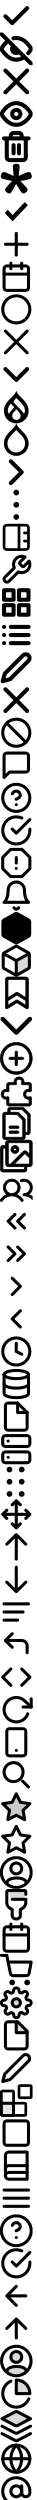
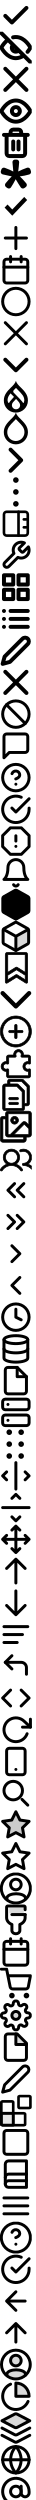
<svg xmlns="http://www.w3.org/2000/svg" xmlns:xlink="http://www.w3.org/1999/xlink">
  <symbol id="checkmark" viewBox="0 0 24 24">
    <path d="M20 6 9 17l-5-5" fill="none" stroke="currentColor" stroke-width="3" stroke-linecap="round" stroke-linejoin="round" />
  </symbol>
  <use xlink:href="#checkmark" width="24" height="24" />
  <view id="checkmark-view" viewBox="0 0 24 24" />
  <symbol id="hide" viewBox="0 0 24 24">
    <path d="M17.94 17.94A10.07 10.07 0 0 1 12 20c-7 0-11-8-11-8a18.45 18.45 0 0 1 5.06-5.94M9.9 4.24A9.12 9.12 0 0 1 12 4c7 0 11 8 11 8a18.5 18.5 0 0 1-2.16 3.19m-6.72-1.07a3 3 0 1 1-4.24-4.24M1 1l22 22" fill="none" stroke="currentColor" stroke-width="3" stroke-linecap="round" stroke-linejoin="round" />
  </symbol>
  <use xlink:href="#hide" y="24" width="24" height="24" />
  <view id="hide-view" viewBox="0 24 24 24" />
  <symbol id="remove" viewBox="0 0 24 24">
    <path d="M20 4 4 20M4 4l16 16" fill="none" stroke="currentColor" stroke-width="3" stroke-linecap="round" stroke-linejoin="round" />
  </symbol>
  <use xlink:href="#remove" y="48" width="24" height="24" />
  <view id="remove-view" viewBox="0 48 24 24" />
  <symbol id="show" viewBox="0 0 24 24">
    <g fill="none" stroke="currentColor" stroke-width="3" stroke-linecap="round" stroke-linejoin="round">
      <path d="M1 12s4-8 11-8 11 8 11 8-4 8-11 8-11-8-11-8z" />
      <circle cx="12" cy="12" r="3" />
    </g>
  </symbol>
  <use xlink:href="#show" y="72" width="24" height="24" />
  <view id="show-view" viewBox="0 72 24 24" />
  <symbol id="trash" viewBox="0 0 24 24">
    <path d="M3 6h18m-2 0v14a2 2 0 0 1-2 2H7a2 2 0 0 1-2-2V6m3 0V4a2 2 0 0 1 2-2h4a2 2 0 0 1 2 2v2m-6 5v6m4-6v6" fill="none" stroke="currentColor" stroke-width="3" stroke-linecap="round" stroke-linejoin="round" />
  </symbol>
  <use xlink:href="#trash" y="96" width="24" height="24" />
  <view id="trash-view" viewBox="0 96 24 24" />
  <symbol id="asterisk" viewBox="0 0 24 24">
    <path fill="currentColor" d="M2.04 11.869a1.973 1.973 0 0 1-1.39-2.53l.388-1.2a1.976 1.976 0 0 1 2.564-1.254c2.867 1.067 5.02 2.008 6.454 2.826-.31-2.963-.521-5.3-.633-7.013C9.35 1.584 10.245.671 11.36.671h1.172c1.129 0 2.036.933 1.96 2.06-.135 1.991-.378 4.307-.734 6.944 1.993-1.004 4.214-1.947 6.668-2.83 1.044-.376 2.182.202 2.524 1.258l.437 1.35c.338 1.045-.23 2.173-1.287 2.477a43.855 43.855 0 0 1-7.143 1.447c1.215 1.057 2.841 2.795 4.88 5.213a1.978 1.978 0 0 1-.38 2.888l-1.005.713c-.89.63-2.124.432-2.736-.472-1.14-1.684-2.421-3.75-3.843-6.2-1.316 2.507-2.515 4.58-3.596 6.212-.6.906-1.828 1.09-2.71.454l-.98-.707a1.986 1.986 0 0 1-.376-2.877c2.115-2.555 3.676-4.296 4.683-5.224-2.375-.459-4.66-.963-6.854-1.508Z" />
  </symbol>
  <use xlink:href="#asterisk" y="120" width="24" height="24" />
  <view id="asterisk-view" viewBox="0 120 24 24" />
  <symbol id="checked" viewBox="0 0 24 24">
    <path fill="currentColor" d="m5.692 10.644 3.58 3.758 9.036-9.489 2.226 2.34L9.272 19.088l-5.806-6.103 2.226-2.34Z" />
  </symbol>
  <use xlink:href="#checked" y="144" width="24" height="24" />
  <view id="checked-view" viewBox="0 144 24 24" />
  <symbol id="add" viewBox="0 0 24 24">
    <path d="M12 4v16m-8-8h16" fill="none" stroke="currentColor" stroke-width="2.25" stroke-linecap="round" stroke-linejoin="round" />
  </symbol>
  <use xlink:href="#add" y="168" width="24" height="24" />
  <view id="add-view" viewBox="0 168 24 24" />
  <symbol id="calendar" viewBox="0 0 24 24">
    <g fill="none" stroke="currentColor" stroke-width="2.25" stroke-linecap="round" stroke-linejoin="round">
      <rect x="3" y="4" width="18" height="18" rx="2" ry="2" />
      <path d="M16 2v4M8 2v4m-5 4h18" />
    </g>
  </symbol>
  <use xlink:href="#calendar" y="192" width="24" height="24" />
  <view id="calendar-view" viewBox="0 192 24 24" />
  <symbol id="circle" viewBox="0 0 24 24">
    <circle cx="12" cy="12" r="10" fill="none" stroke="currentColor" stroke-width="2.25" stroke-linecap="round" stroke-linejoin="round" />
  </symbol>
  <use xlink:href="#circle" y="216" width="24" height="24" />
  <view id="circle-view" viewBox="0 216 24 24" />
  <symbol id="close" viewBox="0 0 24 24">
    <path d="M20 4 4 20M4 4l16 16" fill="none" stroke="currentColor" stroke-width="2.25" stroke-linecap="round" stroke-linejoin="round" />
  </symbol>
  <use xlink:href="#close" y="240" width="24" height="24" />
  <view id="close-view" viewBox="0 240 24 24" />
  <symbol id="drop" viewBox="0 0 24 24">
    <path d="m4 8 8 8 8-8" fill="none" stroke="currentColor" stroke-width="3" stroke-linecap="round" stroke-linejoin="round" />
  </symbol>
  <use xlink:href="#drop" y="264" width="24" height="24" />
  <view id="drop-view" viewBox="0 264 24 24" />
  <symbol id="drupal" viewBox="0 0 24 24">
    <path d="M15.792 5.064C14.088 3.408 12.504 1.824 12.024 0c-.48 1.824-2.064 3.408-3.768 5.064-2.496 2.496-5.352 5.352-5.352 9.648-.144 5.016 3.888 9.192 8.904 9.288 5.016.096 9.216-3.888 9.288-8.904v-.384c.048-4.296-2.808-7.152-5.304-9.648ZM7.56 15.528a5.498 5.498 0 0 0-.696 1.128c-.048.048-.096.12-.168.12h-.048c-.216 0-.432-.384-.432-.384-.048-.096-.12-.216-.168-.312L6 15.984c-.552-1.2-.096-2.904-.096-2.904.216-.816.6-1.632 1.08-2.328.312-.432.648-.864.984-1.296l.432.432 2.04 2.064c.096.096.096.216 0 .312L8.328 14.64l-.768.888Zm4.56 5.952c-1.728 0-3.168-1.416-3.12-3.168 0-.768.312-1.512.768-2.064.648-.768 1.464-1.56 2.376-2.592 1.032 1.128 1.728 1.848 2.376 2.736.048.048.096.12.12.216.336.528.552 1.128.552 1.776.072 1.728-1.344 3.096-3.072 3.096Zm5.904-5.016a.497.497 0 0 1-.312.264h-.048a.913.913 0 0 1-.312-.216c-.552-.816-1.176-1.608-1.848-2.28l-.816-.864-2.76-2.856a35.757 35.757 0 0 1-1.632-1.68c0-.048-.048-.048-.048-.048a1.218 1.218 0 0 1-.216-.432v-.096c-.096-.48.096-.96.432-1.296.528-.528 1.08-1.08 1.608-1.632.552.6 1.176 1.2 1.776 1.824 1.2 1.128 2.28 2.376 3.288 3.72.816 1.176 1.248 2.496 1.248 3.936-.096.504-.168 1.104-.36 1.656Z" />
  </symbol>
  <use xlink:href="#drupal" y="288" width="24" height="24" />
  <view id="drupal-view" viewBox="0 288 24 24" />
  <symbol id="gin" viewBox="0 0 24 24">
    <path d="M12 4.92c.6.696 1.272 1.344 1.92 1.992 2.4 2.4 4.56 4.56 4.56 7.776v.408c-.096 3.528-3 6.384-6.528 6.384h-.12c-1.728-.048-3.384-.744-4.56-1.992-1.176-1.296-1.824-2.952-1.776-4.728v-.048c0-3.216 2.256-5.4 4.56-7.776A49.835 49.835 0 0 0 12 4.92ZM12 0c-.48 1.824-2.088 3.432-3.792 5.04-2.472 2.52-5.328 5.4-5.328 9.648-.12 5.04 3.912 9.216 8.904 9.312H12c4.92 0 9-3.96 9.12-8.904v-.384c0-4.296-2.88-7.128-5.352-9.648C14.088 3.432 12.48 1.824 12 0Z" />
  </symbol>
  <use xlink:href="#gin" y="312" width="24" height="24" />
  <view id="gin-view" viewBox="0 312 24 24" />
  <symbol id="handle" viewBox="0 0 24 24">
    <path d="m8 20 8-8-8-8" fill="none" stroke="currentColor" stroke-width="3" stroke-linecap="round" stroke-linejoin="round" />
  </symbol>
  <use xlink:href="#handle" y="336" width="24" height="24" />
  <view id="handle-view" viewBox="0 336 24 24" />
  <symbol id="more" viewBox="0 0 24 24">
    <path d="M12 13a1 1 0 1 0 0-2 1 1 0 0 0 0 2Zm0-9a1 1 0 1 0 0-2 1 1 0 0 0 0 2Zm0 18a1 1 0 1 0 0-2 1 1 0 0 0 0 2Z" fill="none" stroke="currentColor" stroke-width="2.25" stroke-linecap="round" stroke-linejoin="round" />
  </symbol>
  <use xlink:href="#more" y="360" width="24" height="24" />
  <view id="more-view" viewBox="0 360 24 24" />
  <symbol id="sidebar" viewBox="0 0 24 24">
    <g fill="none" stroke="currentColor" stroke-width="2" stroke-linecap="round" stroke-linejoin="round">
      <rect x="3" y="3" width="18" height="18" rx="2" ry="2" />
      <path d="M14 3v18m4-12.25h2m-2 6h2" />
    </g>
  </symbol>
  <use xlink:href="#sidebar" y="384" width="24" height="24" />
  <view id="sidebar-view" viewBox="0 384 24 24" />
  <symbol id="tool" viewBox="0 0 24 24">
    <path d="M14.7 6.3a1 1 0 0 0 0 1.4l1.6 1.6a1 1 0 0 0 1.4 0l3.77-3.77a6 6 0 0 1-7.94 7.94l-6.91 6.91a2.12 2.12 0 0 1-3-3l6.91-6.91a6 6 0 0 1 7.94-7.94l-3.76 3.76z" fill="none" stroke="currentColor" stroke-width="2.25" stroke-linecap="round" stroke-linejoin="round" />
  </symbol>
  <use xlink:href="#tool" y="408" width="24" height="24" />
  <view id="tool-view" viewBox="0 408 24 24" />
  <symbol id="grid" viewBox="0 0 24 24">
    <path d="M3 3h7v7H3zm11 0h7v7h-7zm0 11h7v7h-7zM3 14h7v7H3z" fill="none" stroke="currentColor" stroke-width="3" stroke-linecap="round" stroke-linejoin="round" />
  </symbol>
  <use xlink:href="#grid" y="432" width="24" height="24" />
  <view id="grid-view" viewBox="0 432 24 24" />
  <symbol id="list" viewBox="0 0 24 24">
    <path d="M8 6h13M8 12h13M8 18h13M3 6h.01M3 12h.01M3 18h.01" fill="none" stroke="currentColor" stroke-width="3" stroke-linecap="round" stroke-linejoin="round" />
  </symbol>
  <use xlink:href="#list" y="456" width="24" height="24" />
  <view id="list-view" viewBox="0 456 24 24" />
  <symbol id="media-edit" viewBox="0 0 24 24">
    <path d="M17 3a2.828 2.828 0 1 1 4 4L7.5 20.5 2 22l1.5-5.5L17 3z" fill="none" stroke="currentColor" stroke-width="3" stroke-linecap="round" stroke-linejoin="round" />
  </symbol>
  <use xlink:href="#media-edit" y="480" width="24" height="24" />
  <view id="media-edit-view" viewBox="0 480 24 24" />
  <symbol id="media-remove" viewBox="0 0 24 24">
    <path d="M20 4 4 20M4 4l16 16" fill="none" stroke="currentColor" stroke-width="3" stroke-linecap="round" stroke-linejoin="round" />
  </symbol>
  <use xlink:href="#media-remove" y="504" width="24" height="24" />
  <view id="media-remove-view" viewBox="0 504 24 24" />
  <symbol id="error" viewBox="0 0 24 24">
    <g fill="none" stroke="currentColor" stroke-width="2.25" stroke-linecap="round" stroke-linejoin="round">
      <circle cx="12" cy="12" r="10" />
      <path d="m4.93 4.93 14.14 14.14" />
    </g>
  </symbol>
  <use xlink:href="#error" y="528" width="24" height="24" />
  <view id="error-view" viewBox="0 528 24 24" />
  <symbol id="info" viewBox="0 0 24 24">
    <path d="M21 15a2 2 0 0 1-2 2H7l-4 4V5a2 2 0 0 1 2-2h14a2 2 0 0 1 2 2z" fill="none" stroke="currentColor" stroke-width="2.25" stroke-linecap="round" stroke-linejoin="round" />
  </symbol>
  <use xlink:href="#info" y="552" width="24" height="24" />
  <view id="info-view" viewBox="0 552 24 24" />
  <symbol id="question" viewBox="0 0 24 24">
    <g fill="none" stroke="currentColor" stroke-width="2.25" stroke-linecap="round" stroke-linejoin="round">
      <circle cx="12" cy="12" r="10" />
      <path d="M9.09 9a3 3 0 0 1 5.83 1c0 2-3 3-3 3m.08 4h.01" />
    </g>
  </symbol>
  <use xlink:href="#question" y="576" width="24" height="24" />
  <view id="question-view" viewBox="0 576 24 24" />
  <symbol id="status" viewBox="0 0 24 24">
    <g fill="none" stroke="currentColor" stroke-width="2.25" stroke-linecap="round" stroke-linejoin="round">
      <path d="M22 11.08V12a10 10 0 1 1-5.93-9.14" />
      <path d="M22 4 12 14.01l-3-3" />
    </g>
  </symbol>
  <use xlink:href="#status" y="600" width="24" height="24" />
  <view id="status-view" viewBox="0 600 24 24" />
  <symbol id="warning" viewBox="0 0 24 24">
    <path d="M7.86 2h8.28L22 7.86v8.28L16.14 22H7.86L2 16.14V7.86L7.86 2zM12 8v4m0 4h.01" fill="none" stroke="currentColor" stroke-width="2.25" stroke-linecap="round" stroke-linejoin="round" />
  </symbol>
  <use xlink:href="#warning" y="624" width="24" height="24" />
  <view id="warning-view" viewBox="0 624 24 24" />
  <symbol id="announcement" viewBox="0 0 24 24">
    <path d="M18 8A6 6 0 0 0 6 8c0 7-3 9-3 9h18s-3-2-3-9m-4.27 13a2 2 0 0 1-3.46 0" fill="none" stroke="currentColor" stroke-width="2.25" stroke-linecap="round" stroke-linejoin="round" />
  </symbol>
  <use xlink:href="#announcement" y="648" width="24" height="24" />
  <view id="announcement-view" viewBox="0 648 24 24" />
  <symbol id="block" viewBox="0 0 24 24">
    <g stroke="currentColor" stroke-width="2.25" stroke-linecap="round" stroke-linejoin="round">
      <path d="M12.667 1.3h0l.005.003 8.55 4.798.003.001c.2.114.364.277.477.469.114.193.173.41.173.63V16.8c0 .22-.06.436-.173.63a1.298 1.298 0 0 1-.477.468h-.002l-8.551 4.8-.005.002a1.353 1.353 0 0 1-1.334 0l-.005-.003-8.55-4.798-.003-.001a1.298 1.298 0 0 1-.477-.469 1.243 1.243 0 0 1-.173-.629V7.2c0-.22.06-.437.173-.63a1.298 1.298 0 0 1 .48-.469l8.55-4.798h0l.005-.003a1.354 1.354 0 0 1 1.334 0Z" />
      <path d="m3 7 9 5 9-5m-9 16V12" />
    </g>
  </symbol>
  <use xlink:href="#block" y="672" width="24" height="24" />
  <view id="block-view" viewBox="0 672 24 24" />
  <symbol id="blocks" viewBox="0 0 24 24">
    <g fill="none" stroke="currentColor" stroke-width="2.25" stroke-linecap="round" stroke-linejoin="round">
      <path d="M12.643 1.544h0l.004.002 8.373 4.699h.002c.193.11.35.266.459.45.109.186.165.394.166.605v9.4c0 .21-.057.42-.166.604a1.248 1.248 0 0 1-.46.452l-8.374 4.698-.004.002a1.301 1.301 0 0 1-1.284 0l-.004-.002-8.373-4.698-.002-.002a1.248 1.248 0 0 1-.46-.45 1.193 1.193 0 0 1-.165-.604V7.3c0-.211.057-.42.166-.604.109-.185.266-.34.459-.45l.002-.001 8.373-4.699h0l.004-.002a1.303 1.303 0 0 1 1.284 0Z" />
      <path d="M3.188 7.104 12.001 12l8.812-4.896M12 22.77V12" />
    </g>
    <path d="m12 12 9.5-5v10.5L12 23V12Z" fill="currentColor" fill-opacity=".15" />
  </symbol>
  <use xlink:href="#blocks" y="696" width="24" height="24" />
  <view id="blocks-view" viewBox="0 696 24 24" />
  <symbol id="bookmarks" viewBox="0 0 24 24">
    <path d="M19.04 0H5.88A1.88 1.88 0 0 0 4 1.88v20.68a.94.94 0 0 0 1.438.797l7.022-4.389 7.023 4.389a.939.939 0 0 0 1.437-.797V1.88A1.88 1.88 0 0 0 19.04 0Zm0 1.88v13.345l-6.083-3.801a.94.94 0 0 0-.996 0l-6.081 3.8V1.88h13.16Zm-6.083 15.184a.94.94 0 0 0-.996 0l-6.081 3.8v-3.423l6.58-4.113 6.58 4.113v3.424l-6.083-3.801Z" fill="currentColor" stroke="currentColor" stroke-width=".5" stroke-linecap="round" stroke-linejoin="round" />
  </symbol>
  <use xlink:href="#bookmarks" y="720" width="24" height="24" />
  <view id="bookmarks-view" viewBox="0 720 24 24" />
  <symbol id="chevron-down" viewBox="0 0 24 24">
    <path d="m2 7 10 10L22 7" fill="none" stroke="currentColor" stroke-width="3.25" stroke-linecap="round" stroke-linejoin="round" />
  </symbol>
  <use xlink:href="#chevron-down" y="744" width="24" height="24" />
  <view id="chevron-down-view" viewBox="0 744 24 24" />
  <symbol id="create" viewBox="0 0 24 24">
    <path d="M12 .25A11.75 11.75 0 1 0 23.75 12 11.762 11.762 0 0 0 12 .25Zm0 21.692A9.943 9.943 0 1 1 21.942 12 9.954 9.954 0 0 1 12 21.942ZM17.423 12a.903.903 0 0 1-.904.904h-3.615v3.615a.904.904 0 1 1-1.808 0v-3.615H7.481a.904.904 0 1 1 0-1.808h3.615V7.481a.904.904 0 1 1 1.808 0v3.615h3.615a.903.903 0 0 1 .904.904Z" fill="currentColor" stroke="currentColor" stroke-width=".5" stroke-linecap="round" stroke-linejoin="round" />
  </symbol>
  <use xlink:href="#create" y="768" width="24" height="24" />
  <view id="create-view" viewBox="0 768 24 24" />
  <symbol id="extend-new" viewBox="0 0 24 24">
    <path d="M22.715 16.35a.825.825 0 0 0-.793-.048 2.063 2.063 0 1 1 0-3.729.825.825 0 0 0 1.178-.746V7.425a1.65 1.65 0 0 0-1.65-1.65h-3.736a3.725 3.725 0 0 0-1.148-3.119 3.713 3.713 0 0 0-6.23 3.119H6.6a1.65 1.65 0 0 0-1.65 1.65v3.322a3.726 3.726 0 0 0-3.91 2.437 3.72 3.72 0 0 0 3.91 4.947v3.319A1.65 1.65 0 0 0 6.6 23.1h14.85a1.65 1.65 0 0 0 1.65-1.65v-4.402a.824.824 0 0 0-.385-.699Zm-1.265 5.1H6.6v-4.402a.825.825 0 0 0-1.18-.746 2.061 2.061 0 1 1 0-3.729.825.825 0 0 0 1.18-.746V7.425h4.815a.825.825 0 0 0 .746-1.18 2.063 2.063 0 1 1 3.729 0 .825.825 0 0 0 .745 1.18h4.815v3.324a3.713 3.713 0 1 0 0 7.379v3.322Z" fill="currentColor" stroke="currentColor" stroke-width=".55" stroke-linecap="round" stroke-linejoin="round" />
  </symbol>
  <use xlink:href="#extend-new" y="792" width="24" height="24" />
  <view id="extend-new-view" viewBox="0 792 24 24" />
  <symbol id="files" viewBox="0 0 24 24">
    <path d="M22.005 4.841 17.397.233a.92.92 0 0 0-.651-.27H7.53a1.843 1.843 0 0 0-1.844 1.844V3.65H3.843A1.843 1.843 0 0 0 2 5.493v16.589a1.844 1.844 0 0 0 1.843 1.843h12.902a1.843 1.843 0 0 0 1.844-1.843v-1.843h1.843a1.843 1.843 0 0 0 1.843-1.844V5.493a.922.922 0 0 0-.27-.652Zm-5.26 17.24H3.844V5.494h8.835l4.067 4.068v12.521Zm3.687-3.686h-1.843V9.18a.92.92 0 0 0-.27-.652L13.711 3.92a.922.922 0 0 0-.652-.27H7.53V1.807h8.835l4.068 4.067v12.521ZM13.98 14.71a.921.921 0 0 1-.922.922H7.53a.921.921 0 1 1 0-1.844h5.53a.921.921 0 0 1 .922.922Zm0 3.686a.921.921 0 0 1-.922.922H7.53a.921.921 0 1 1 0-1.843h5.53a.921.921 0 0 1 .922.921Z" fill="currentColor" stroke="currentColor" stroke-width=".5" stroke-linecap="round" stroke-linejoin="round" />
  </symbol>
  <use xlink:href="#files" y="816" width="24" height="24" />
  <view id="files-view" viewBox="0 816 24 24" />
  <symbol id="media" viewBox="0 0 24 24">
    <path d="M21.792.25H6.125a1.958 1.958 0 0 0-1.958 1.958v1.959H2.208A1.958 1.958 0 0 0 .25 6.125v15.667a1.959 1.959 0 0 0 1.958 1.958h15.667a1.959 1.959 0 0 0 1.958-1.958v-1.959h1.959a1.958 1.958 0 0 0 1.958-1.958V2.208A1.959 1.959 0 0 0 21.792.25ZM6.125 2.208h15.667V10.7l-2.044-2.044a1.959 1.959 0 0 0-2.769 0l-9.218 9.219H6.125V2.208Zm11.75 19.584H2.208V6.125h1.959v11.75a1.959 1.959 0 0 0 1.958 1.958h11.75v1.959Zm3.917-3.917h-11.26l7.833-7.833 3.427 3.427v4.406ZM11.02 10.042a2.938 2.938 0 1 0 0-5.876 2.938 2.938 0 0 0 0 5.876Zm0-3.917a.98.98 0 1 1 0 1.96.98.98 0 0 1 0-1.96Z" fill="currentColor" stroke="currentColor" stroke-width=".5" stroke-linecap="round" stroke-linejoin="round" />
  </symbol>
  <use xlink:href="#media" y="840" width="24" height="24" />
  <view id="media-view" viewBox="0 840 24 24" />
  <symbol id="people-new" viewBox="0 0 24 24">
    <path d="M12.091 16.286a6.188 6.188 0 1 0-6.857 0 9.881 9.881 0 0 0-4.871 3.888.825.825 0 1 0 1.382.902 8.25 8.25 0 0 1 13.833 0 .825.825 0 0 0 1.382-.902 9.881 9.881 0 0 0-4.87-3.888Zm-7.966-5.148a4.538 4.538 0 1 1 9.075 0 4.538 4.538 0 0 1-9.075 0Zm21.67 10.178a.825.825 0 0 1-1.14-.24 8.232 8.232 0 0 0-6.917-3.751.825.825 0 0 1 0-1.65 4.538 4.538 0 1 0-1.686-8.753.825.825 0 1 1-.612-1.53 6.188 6.188 0 0 1 5.726 10.894 9.881 9.881 0 0 1 4.87 3.888.825.825 0 0 1-.24 1.142Z" fill="currentColor" stroke="currentColor" stroke-width=".55" stroke-linecap="round" stroke-linejoin="round" />
  </symbol>
  <use xlink:href="#people-new" y="864" width="24" height="24" />
  <view id="people-new-view" viewBox="0 864 24 24" />
  <symbol id="first" viewBox="0 0 24 24">
    <path d="m11 17-5-5 5-5m7 10-5-5 5-5" fill="none" stroke="currentColor" stroke-width="2.25" stroke-linecap="round" stroke-linejoin="round" />
  </symbol>
  <use xlink:href="#first" y="888" width="24" height="24" />
  <view id="first-view" viewBox="0 888 24 24" />
  <symbol id="last" viewBox="0 0 24 24">
    <path d="m13 17 5-5-5-5M6 17l5-5-5-5" fill="none" stroke="currentColor" stroke-width="2.25" stroke-linecap="round" stroke-linejoin="round" />
  </symbol>
  <use xlink:href="#last" y="912" width="24" height="24" />
  <view id="last-view" viewBox="0 912 24 24" />
  <symbol id="next" viewBox="0 0 24 24">
    <path d="m9 18 6-6-6-6" fill="none" stroke="currentColor" stroke-width="2.25" stroke-linecap="round" stroke-linejoin="round" />
  </symbol>
  <use xlink:href="#next" y="936" width="24" height="24" />
  <view id="next-view" viewBox="0 936 24 24" />
  <symbol id="prev" viewBox="0 0 24 24">
    <path d="m15 18-6-6 6-6" fill="none" stroke="currentColor" stroke-width="2.25" stroke-linecap="round" stroke-linejoin="round" />
  </symbol>
  <use xlink:href="#prev" y="960" width="24" height="24" />
  <view id="prev-view" viewBox="0 960 24 24" />
  <symbol id="clock" viewBox="0 0 24 24">
    <g fill="none" stroke="currentColor" stroke-width="2.25" stroke-linecap="round" stroke-linejoin="round">
      <circle cx="12" cy="12" r="10" />
      <path d="M12 6v6l4 2" />
    </g>
  </symbol>
  <use xlink:href="#clock" y="984" width="24" height="24" />
  <view id="clock-view" viewBox="0 984 24 24" />
  <symbol id="database" viewBox="0 0 24 24">
    <g fill="none" stroke="currentColor" stroke-width="2.25" stroke-linecap="round" stroke-linejoin="round">
      <ellipse cx="12" cy="5" rx="9" ry="3" />
      <path d="M21 12c0 1.66-4 3-9 3s-9-1.34-9-3" />
      <path d="M3 5v14c0 1.66 4 3 9 3s9-1.34 9-3V5" />
    </g>
  </symbol>
  <use xlink:href="#database" y="1008" width="24" height="24" />
  <view id="database-view" viewBox="0 1008 24 24" />
  <symbol id="php" viewBox="0 0 24 24">
    <g fill="none" stroke="currentColor" stroke-width="2.25" stroke-linecap="round" stroke-linejoin="round">
      <path d="M13 2H6a2 2 0 0 0-2 2v16a2 2 0 0 0 2 2h12a2 2 0 0 0 2-2V9z" />
      <path d="M13 2v7h7" />
    </g>
  </symbol>
  <use xlink:href="#php" y="1032" width="24" height="24" />
  <view id="php-view" viewBox="0 1032 24 24" />
  <symbol id="server" viewBox="0 0 24 24">
    <g fill="none" stroke="currentColor" stroke-width="2.25" stroke-linecap="round" stroke-linejoin="round">
      <rect x="2" y="2" width="20" height="8" rx="2" ry="2" />
      <rect x="2" y="14" width="20" height="8" rx="2" ry="2" />
      <path d="M6 6h.01M6 18h.01" />
    </g>
  </symbol>
  <use xlink:href="#server" y="1056" width="24" height="24" />
  <view id="server-view" viewBox="0 1056 24 24" />
  <symbol id="drag-dots" viewBox="0 0 24 24">
    <path d="M7 13a1 1 0 1 0 0-2 1 1 0 0 0 0 2Zm0-9a1 1 0 1 0 0-2 1 1 0 0 0 0 2Zm0 18a1 1 0 1 0 0-2 1 1 0 0 0 0 2Zm9-9a1 1 0 1 0 0-2 1 1 0 0 0 0 2Zm0-9a1 1 0 1 0 0-2 1 1 0 0 0 0 2Zm0 18a1 1 0 1 0 0-2 1 1 0 0 0 0 2Z" fill="none" stroke="currentColor" stroke-width="2.25" stroke-linecap="round" stroke-linejoin="round" />
  </symbol>
  <use xlink:href="#drag-dots" y="1080" width="24" height="24" />
  <view id="drag-dots-view" viewBox="0 1080 24 24" />
+   <symbol id="drag-x" viewBox="0 0 24 24">
+     <path d="m5 9-3 3 3 3m14-6 3 3-3 3M12 2v20" fill="none" stroke="currentColor" stroke-width="2.25" stroke-linecap="round" stroke-linejoin="round" />
+   </symbol>
+   <use xlink:href="#drag-x" y="1104" width="24" height="24" />
+   <view id="drag-x-view" viewBox="0 1104 24 24" />
+   <symbol id="drag-y" viewBox="0 0 24 24">
+     <path d="m9 5 3-3 3 3m0 14-3 3-3-3m-7-7h20" fill="none" stroke="currentColor" stroke-width="2.25" stroke-linecap="round" stroke-linejoin="round" />
+   </symbol>
+   <use xlink:href="#drag-y" y="1128" width="24" height="24" />
+   <view id="drag-y-view" viewBox="0 1128 24 24" />
  <symbol id="drag" viewBox="0 0 24 24">
    <path d="m5 9-3 3 3 3M9 5l3-3 3 3m0 14-3 3-3-3M19 9l3 3-3 3M2 12h20M12 2v20" fill="none" stroke="currentColor" stroke-width="2.25" stroke-linecap="round" stroke-linejoin="round" />
  </symbol>
-   <use xlink:href="#drag" y="1104" width="24" height="24" />
-   <view id="drag-view" viewBox="0 1104 24 24" />
+   <use xlink:href="#drag" y="1152" width="24" height="24" />
+   <view id="drag-view" viewBox="0 1152 24 24" />
  <symbol id="sort-asc" viewBox="0 0 24 24">
    <path d="M12 21V3m-7 7 7-7 7 7" fill="none" stroke="currentColor" stroke-width="2.25" stroke-linecap="round" stroke-linejoin="round" />
  </symbol>
-   <use xlink:href="#sort-asc" y="1128" width="24" height="24" />
-   <view id="sort-asc-view" viewBox="0 1128 24 24" />
+   <use xlink:href="#sort-asc" y="1176" width="24" height="24" />
+   <view id="sort-asc-view" viewBox="0 1176 24 24" />
  <symbol id="sort-desc" viewBox="0 0 24 24">
    <path d="M12 3v18m7-7-7 7-7-7" fill="none" stroke="currentColor" stroke-width="2.25" stroke-linecap="round" stroke-linejoin="round" />
  </symbol>
-   <use xlink:href="#sort-desc" y="1152" width="24" height="24" />
-   <view id="sort-desc-view" viewBox="0 1152 24 24" />
+   <use xlink:href="#sort-desc" y="1200" width="24" height="24" />
+   <view id="sort-desc-view" viewBox="0 1200 24 24" />
  <symbol id="sort" viewBox="0 0 24 24">
    <path d="M3 12h14M3 6h18M3 18h10" fill="none" stroke="currentColor" stroke-width="2.25" stroke-linecap="round" stroke-linejoin="round" />
  </symbol>
-   <use xlink:href="#sort" y="1176" width="24" height="24" />
-   <view id="sort-view" viewBox="0 1176 24 24" />
+   <use xlink:href="#sort" y="1224" width="24" height="24" />
+   <view id="sort-view" viewBox="0 1224 24 24" />
  <symbol id="backtosite" viewBox="0 0 24 24">
    <g fill="none" stroke="currentColor" stroke-width="2.25" stroke-linecap="round" stroke-linejoin="round">
      <path d="M9 14 4 9l5-5" />
      <path d="M20 18v-5a4 4 0 0 0-4-4H4" />
    </g>
  </symbol>
-   <use xlink:href="#backtosite" y="1200" width="24" height="24" />
-   <view id="backtosite-view" viewBox="0 1200 24 24" />
+   <use xlink:href="#backtosite" y="1248" width="24" height="24" />
+   <view id="backtosite-view" viewBox="0 1248 24 24" />
  <symbol id="devel" viewBox="0 0 24 24">
    <path d="m16 18 6-6-6-6M8 6l-6 6 6 6" fill="none" stroke="currentColor" stroke-width="2.25" stroke-linecap="round" stroke-linejoin="round" />
  </symbol>
-   <use xlink:href="#devel" y="1224" width="24" height="24" />
-   <view id="devel-view" viewBox="0 1224 24 24" />
+   <use xlink:href="#devel" y="1272" width="24" height="24" />
+   <view id="devel-view" viewBox="0 1272 24 24" />
  <symbol id="rebuild-cache" viewBox="0 0 24 24">
    <g fill="none" stroke="currentColor" stroke-width="2.25" stroke-linecap="round" stroke-linejoin="round">
      <path d="M23 4v6h-6" />
      <path d="M20.49 15a9 9 0 1 1-2.12-9.36L23 10" />
    </g>
  </symbol>
-   <use xlink:href="#rebuild-cache" y="1248" width="24" height="24" />
-   <view id="rebuild-cache-view" viewBox="0 1248 24 24" />
+   <use xlink:href="#rebuild-cache" y="1296" width="24" height="24" />
+   <view id="rebuild-cache-view" viewBox="0 1296 24 24" />
  <symbol id="responsive-preview" viewBox="0 0 24 24">
    <g fill="none" stroke="currentColor" stroke-width="2.25" stroke-linecap="round" stroke-linejoin="round">
      <rect x="5" y="2" width="14" height="20" rx="2" ry="2" />
      <path d="M12 18h.01" />
    </g>
  </symbol>
-   <use xlink:href="#responsive-preview" y="1272" width="24" height="24" />
-   <view id="responsive-preview-view" viewBox="0 1272 24 24" />
+   <use xlink:href="#responsive-preview" y="1320" width="24" height="24" />
+   <view id="responsive-preview-view" viewBox="0 1320 24 24" />
  <symbol id="search" viewBox="0 0 24 24">
    <path d="M10 17a7 7 0 1 0 0-14 7 7 0 0 0 0 14Zm11 4-4.35-4.35" fill="none" stroke="currentColor" stroke-width="2.25" stroke-linecap="round" stroke-linejoin="round" />
  </symbol>
-   <use xlink:href="#search" y="1296" width="24" height="24" />
-   <view id="search-view" viewBox="0 1296 24 24" />
+   <use xlink:href="#search" y="1344" width="24" height="24" />
+   <view id="search-view" viewBox="0 1344 24 24" />
  <symbol id="shortcut-filled" viewBox="0 0 24 24">
    <path d="m12 2 3.09 6.26L22 9.27l-5 4.87 1.18 6.88L12 17.77l-6.18 3.25L7 14.14 2 9.27l6.91-1.01L12 2z" fill="currentColor" fill-opacity=".2" stroke="currentColor" stroke-width="2.25" stroke-linecap="round" stroke-linejoin="round" />
  </symbol>
-   <use xlink:href="#shortcut-filled" y="1320" width="24" height="24" />
-   <view id="shortcut-filled-view" viewBox="0 1320 24 24" />
+   <use xlink:href="#shortcut-filled" y="1368" width="24" height="24" />
+   <view id="shortcut-filled-view" viewBox="0 1368 24 24" />
  <symbol id="shortcut" viewBox="0 0 24 24">
    <path d="m12 2 3.09 6.26L22 9.27l-5 4.87 1.18 6.88L12 17.77l-6.18 3.25L7 14.14 2 9.27l6.91-1.01L12 2z" fill="none" stroke="currentColor" stroke-width="2.25" stroke-linecap="round" stroke-linejoin="round" />
  </symbol>
-   <use xlink:href="#shortcut" y="1344" width="24" height="24" />
-   <view id="shortcut-view" viewBox="0 1344 24 24" />
+   <use xlink:href="#shortcut" y="1392" width="24" height="24" />
+   <view id="shortcut-view" viewBox="0 1392 24 24" />
  <symbol id="user" viewBox="0 0 24 24">
    <g fill="none" stroke="currentColor" stroke-width="2.25" stroke-linecap="round" stroke-linejoin="round">
      <path d="M12 13a4 4 0 1 0 0-8 4 4 0 0 0 0 8Zm-6.75 7v-.667C5.25 17 9.314 16 12.25 16s7 1 7 3.333V20" />
      <path d="M23 12c0 6.075-4.925 11-11 11S1 18.075 1 12 5.925 1 12 1s11 4.925 11 11Z" />
    </g>
  </symbol>
-   <use xlink:href="#user" y="1368" width="24" height="24" />
-   <view id="user-view" viewBox="0 1368 24 24" />
+   <use xlink:href="#user" y="1416" width="24" height="24" />
+   <view id="user-view" viewBox="0 1416 24 24" />
  <symbol id="appearance" viewBox="0 0 24 24">
    <g fill="none" stroke="currentColor" stroke-width="2.25" stroke-linecap="round" stroke-linejoin="round">
      <path d="M9 7.75h10" />
      <path fill="currentColor" fill-opacity=".15" stroke="none" d="M7 2.25h11v4.5H7z" />
      <path d="M19 4.077v-2.02c0-.445-.448-.807-1-.807H6c-.552 0-1 .362-1 .808v8.077c.004 2.175 1.562 4.153 4 5.077v4.615c0 1.338 1.343 2.423 3 2.423s3-1.085 3-2.423v-4.615c2.438-.924 3.997-2.902 4-5.077V7.75" />
    </g>
  </symbol>
-   <use xlink:href="#appearance" y="1392" width="24" height="24" />
-   <view id="appearance-view" viewBox="0 1392 24 24" />
+   <use xlink:href="#appearance" y="1440" width="24" height="24" />
+   <view id="appearance-view" viewBox="0 1440 24 24" />
  <symbol id="bat" viewBox="0 0 24 24">
    <g fill="none" stroke="currentColor" stroke-width="2.25" stroke-linecap="round" stroke-linejoin="round">
      <rect x="3" y="4" width="18" height="18" rx="2" ry="2" />
      <path d="M16 2v4M8 2v4m-5 4h18" />
    </g>
  </symbol>
-   <use xlink:href="#bat" y="1416" width="24" height="24" />
-   <view id="bat-view" viewBox="0 1416 24 24" />
+   <use xlink:href="#bat" y="1464" width="24" height="24" />
+   <view id="bat-view" viewBox="0 1464 24 24" />
  <symbol id="commerce" viewBox="0 0 24 24">
    <g fill="none" stroke="currentColor" stroke-width="2.25" stroke-linecap="round" stroke-linejoin="round">
      <circle cx="9" cy="21" r="1" />
      <circle cx="20" cy="21" r="1" />
      <path d="M1 1h4l2.68 13.39a2 2 0 0 0 2 1.61h9.72a2 2 0 0 0 2-1.61L23 6H6" />
    </g>
  </symbol>
-   <use xlink:href="#commerce" y="1440" width="24" height="24" />
-   <view id="commerce-view" viewBox="0 1440 24 24" />
+   <use xlink:href="#commerce" y="1488" width="24" height="24" />
+   <view id="commerce-view" viewBox="0 1488 24 24" />
  <symbol id="config" viewBox="0 0 24 24">
    <g fill="none" stroke="currentColor" stroke-width="2.25" stroke-linecap="round" stroke-linejoin="round">
      <circle fill="currentColor" fill-opacity=".15" cx="12" cy="12" r="3" />
      <path d="M19.4 15a1.65 1.65 0 0 0 .33 1.82l.06.06a2 2 0 0 1 0 2.83 2 2 0 0 1-2.83 0l-.06-.06a1.65 1.65 0 0 0-1.82-.33 1.65 1.65 0 0 0-1 1.51V21a2 2 0 0 1-2 2 2 2 0 0 1-2-2v-.09A1.65 1.65 0 0 0 9 19.4a1.65 1.65 0 0 0-1.82.33l-.06.06a2 2 0 0 1-2.83 0 2 2 0 0 1 0-2.83l.06-.06a1.65 1.65 0 0 0 .33-1.82 1.65 1.65 0 0 0-1.51-1H3a2 2 0 0 1-2-2 2 2 0 0 1 2-2h.09A1.65 1.65 0 0 0 4.6 9a1.65 1.65 0 0 0-.33-1.82l-.06-.06a2 2 0 0 1 0-2.83 2 2 0 0 1 2.83 0l.06.06a1.65 1.65 0 0 0 1.82.33H9a1.65 1.65 0 0 0 1-1.51V3a2 2 0 0 1 2-2 2 2 0 0 1 2 2v.09a1.65 1.65 0 0 0 1 1.51 1.65 1.65 0 0 0 1.82-.33l.06-.06a2 2 0 0 1 2.83 0 2 2 0 0 1 0 2.83l-.06.06a1.65 1.65 0 0 0-.33 1.82V9a1.65 1.65 0 0 0 1.51 1H21a2 2 0 0 1 2 2 2 2 0 0 1-2 2h-.09a1.65 1.65 0 0 0-1.51 1z" />
    </g>
  </symbol>
-   <use xlink:href="#config" y="1464" width="24" height="24" />
-   <view id="config-view" viewBox="0 1464 24 24" />
+   <use xlink:href="#config" y="1512" width="24" height="24" />
+   <view id="config-view" viewBox="0 1512 24 24" />
  <symbol id="content" viewBox="0 0 24 24">
    <g fill="none" stroke="currentColor" stroke-width="2.25" stroke-linecap="round" stroke-linejoin="round">
      <path d="M13 2H6a2 2 0 0 0-2 2v16a2 2 0 0 0 2 2h12a2 2 0 0 0 2-2V9z" />
      <path fill="currentColor" fill-opacity=".15" d="M12 2v8h8" />
    </g>
  </symbol>
-   <use xlink:href="#content" y="1488" width="24" height="24" />
-   <view id="content-view" viewBox="0 1488 24 24" />
+   <use xlink:href="#content" y="1536" width="24" height="24" />
+   <view id="content-view" viewBox="0 1536 24 24" />
  <symbol id="edit" viewBox="0 0 24 24">
    <path d="M17 3a2.828 2.828 0 1 1 4 4L7.5 20.5 2 22l1.5-5.5L17 3z" fill="none" stroke="currentColor" stroke-width="2.25" stroke-linecap="round" stroke-linejoin="round" />
  </symbol>
-   <use xlink:href="#edit" y="1512" width="24" height="24" />
-   <view id="edit-view" viewBox="0 1512 24 24" />
+   <use xlink:href="#edit" y="1560" width="24" height="24" />
+   <view id="edit-view" viewBox="0 1560 24 24" />
  <symbol id="extend" viewBox="0 0 24 24">
    <path d="M14.75 10h7.5c.5 0 .75-.23.75-.692V1.692C23 1.31 22.664 1 22.25 1h-7.5c-.414 0-.75.31-.75.692v7.616c0 .382.336.692.75.692ZM1 14h9V5.692C10 5.31 9.664 5 9.25 5h-7.5c-.414 0-.75.31-.75.692V14Zm.75 9H10v-9H1v8.308c0 .382.336.692.75.692ZM10 23h8.25c.5 0 .75-.23.75-.692v-7.616c0-.382-.336-.692-.75-.692H10v9Z" fill="none" stroke="currentColor" stroke-width="2" stroke-linecap="round" stroke-linejoin="round" />
    <path fill="currentColor" fill-opacity=".1" d="M1.75 23H10v-9H1v8.308c0 .382.336.692.75.692Z" stroke="currentColor" stroke-width="2" stroke-linecap="round" stroke-linejoin="round" />
  </symbol>
-   <use xlink:href="#extend" y="1536" width="24" height="24" />
-   <view id="extend-view" viewBox="0 1536 24 24" />
+   <use xlink:href="#extend" y="1584" width="24" height="24" />
+   <view id="extend-view" viewBox="0 1584 24 24" />
  <symbol id="fallback" viewBox="0 0 24 24">
    <rect x="3" y="3" width="18" height="18" rx="2" ry="2" fill="none" stroke="currentColor" stroke-width="2.25" stroke-linecap="round" stroke-linejoin="round" />
  </symbol>
-   <use xlink:href="#fallback" y="1560" width="24" height="24" />
-   <view id="fallback-view" viewBox="0 1560 24 24" />
+   <use xlink:href="#fallback" y="1608" width="24" height="24" />
+   <view id="fallback-view" viewBox="0 1608 24 24" />
  <symbol id="group" viewBox="0 0 24 24">
    <g fill="none" stroke="currentColor" stroke-width="2.25" stroke-linecap="round" stroke-linejoin="round">
      <path d="M4 19.5A2.5 2.5 0 0 1 6.5 17H20M4 14.5A2.5 2.5 0 0 1 6.5 12H20" />
      <path d="M6.5 2H20v20H6.5A2.5 2.5 0 0 1 4 19.5v-15A2.5 2.5 0 0 1 6.5 2v0Z" />
    </g>
  </symbol>
-   <use xlink:href="#group" y="1584" width="24" height="24" />
-   <view id="group-view" viewBox="0 1584 24 24" />
+   <use xlink:href="#group" y="1632" width="24" height="24" />
+   <view id="group-view" viewBox="0 1632 24 24" />
  <symbol id="hamburger" viewBox="0 0 24 24">
    <path d="M3 12h18M3 6h18M3 18h18" fill="none" stroke="currentColor" stroke-width="2.25" stroke-linecap="round" stroke-linejoin="round" />
  </symbol>
-   <use xlink:href="#hamburger" y="1608" width="24" height="24" />
-   <view id="hamburger-view" viewBox="0 1608 24 24" />
+   <use xlink:href="#hamburger" y="1656" width="24" height="24" />
+   <view id="hamburger-view" viewBox="0 1656 24 24" />
  <symbol id="help" viewBox="0 0 24 24">
    <g fill="none" stroke="currentColor" stroke-width="2.25" stroke-linecap="round" stroke-linejoin="round">
      <path d="M23 12c0 6.075-4.925 11-11 11S1 18.075 1 12 5.925 1 12 1s11 4.925 11 11Z" />
      <path d="M9.09 8a3 3 0 0 1 5.83 1c0 2-3 3-3 3m.08 5h.01" />
    </g>
  </symbol>
-   <use xlink:href="#help" y="1632" width="24" height="24" />
-   <view id="help-view" viewBox="0 1632 24 24" />
+   <use xlink:href="#help" y="1680" width="24" height="24" />
+   <view id="help-view" viewBox="0 1680 24 24" />
  <symbol id="local-tasks" viewBox="0 0 24 24">
    <g fill="none" stroke="currentColor" stroke-width="2.25" stroke-linecap="round" stroke-linejoin="round">
      <path d="M22 11.08V12a10 10 0 1 1-5.93-9.14" />
      <path d="M22 4 12 14.01l-3-3" />
    </g>
  </symbol>
-   <use xlink:href="#local-tasks" y="1656" width="24" height="24" />
-   <view id="local-tasks-view" viewBox="0 1656 24 24" />
+   <use xlink:href="#local-tasks" y="1704" width="24" height="24" />
+   <view id="local-tasks-view" viewBox="0 1704 24 24" />
  <symbol id="nav-toggle-toleft" viewBox="0 0 24 24">
    <path d="M19 12H5m7 7-7-7 7-7" fill="none" stroke="currentColor" stroke-width="2.25" stroke-linecap="round" stroke-linejoin="round" />
  </symbol>
-   <use xlink:href="#nav-toggle-toleft" y="1680" width="24" height="24" />
-   <view id="nav-toggle-toleft-view" viewBox="0 1680 24 24" />
+   <use xlink:href="#nav-toggle-toleft" y="1728" width="24" height="24" />
+   <view id="nav-toggle-toleft-view" viewBox="0 1728 24 24" />
  <symbol id="nav-toggle-totop" viewBox="0 0 24 24">
    <path d="M12 19V5m-7 7 7-7 7 7" fill="none" stroke="currentColor" stroke-width="2.25" stroke-linecap="round" stroke-linejoin="round" />
  </symbol>
-   <use xlink:href="#nav-toggle-totop" y="1704" width="24" height="24" />
-   <view id="nav-toggle-totop-view" viewBox="0 1704 24 24" />
+   <use xlink:href="#nav-toggle-totop" y="1752" width="24" height="24" />
+   <view id="nav-toggle-totop-view" viewBox="0 1752 24 24" />
  <symbol id="people" viewBox="0 0 24 24">
    <g fill="none" stroke="currentColor" stroke-width="2.25" stroke-linecap="round" stroke-linejoin="round">
      <ellipse fill="currentColor" fill-opacity=".15" cx="12.25" cy="19.5" rx="6.25" ry="2.5" stroke="none" />
      <path fill="currentColor" fill-opacity=".15" fill-rule="evenodd" clip-rule="evenodd" d="M12 13a4 4 0 1 0 0-8 4 4 0 0 0 0 8Z" />
      <path d="M5.25 20v-.667C5.25 17 9.314 16 12.25 16s7 1 7 3.333V20" />
      <path d="M22.875 12c0 6.006-4.869 10.875-10.875 10.875S1.125 18.006 1.125 12 5.994 1.125 12 1.125 22.875 5.994 22.875 12Z" />
    </g>
  </symbol>
-   <use xlink:href="#people" y="1728" width="24" height="24" />
-   <view id="people-view" viewBox="0 1728 24 24" />
+   <use xlink:href="#people" y="1776" width="24" height="24" />
+   <view id="people-view" viewBox="0 1776 24 24" />
  <symbol id="reports" viewBox="0 0 24 24">
    <g fill="none" stroke="currentColor" stroke-width="2.25" stroke-linecap="round" stroke-linejoin="round">
      <path d="M21.21 15.89A10 10 0 1 1 8 2.83" />
      <path fill="currentColor" fill-opacity=".15" d="M22 12A10 10 0 0 0 12 2v10z" />
    </g>
  </symbol>
-   <use xlink:href="#reports" y="1752" width="24" height="24" />
-   <view id="reports-view" viewBox="0 1752 24 24" />
+   <use xlink:href="#reports" y="1800" width="24" height="24" />
+   <view id="reports-view" viewBox="0 1800 24 24" />
  <symbol id="structure" viewBox="0 0 24 24">
    <g fill="none" stroke="currentColor" stroke-width="2.25" stroke-linecap="round" stroke-linejoin="round">
      <path fill="currentColor" fill-opacity=".15" d="M12.928 1.486a2 2 0 0 0-1.856 0L1.5 6.5l9.572 5.014a2 2 0 0 0 1.856 0L22.5 6.5l-9.572-5.014Z" />
      <path d="m1.5 12 9.572 5.014a2 2 0 0 0 1.856 0L22.5 12m-21 5.5 9.572 5.014a2 2 0 0 0 1.856 0L22.5 17.5" />
    </g>
  </symbol>
-   <use xlink:href="#structure" y="1776" width="24" height="24" />
-   <view id="structure-view" viewBox="0 1776 24 24" />
+   <use xlink:href="#structure" y="1824" width="24" height="24" />
+   <view id="structure-view" viewBox="0 1824 24 24" />
  <symbol id="tmgmt" viewBox="0 0 24 24">
    <g fill="none" stroke="currentColor" stroke-width="2.25" stroke-linecap="round" stroke-linejoin="round">
      <circle cx="12" cy="12" r="10" />
      <path d="M2 12h20M12 2a15.3 15.3 0 0 1 4 10 15.3 15.3 0 0 1-4 10 15.3 15.3 0 0 1-4-10 15.3 15.3 0 0 1 4-10z" />
    </g>
  </symbol>
-   <use xlink:href="#tmgmt" y="1800" width="24" height="24" />
-   <view id="tmgmt-view" viewBox="0 1800 24 24" />
+   <use xlink:href="#tmgmt" y="1848" width="24" height="24" />
+   <view id="tmgmt-view" viewBox="0 1848 24 24" />
  <symbol id="webform" viewBox="0 0 24 24">
    <g fill="none" stroke="currentColor" stroke-width="2.25" stroke-linecap="round" stroke-linejoin="round">
      <path d="M12 16a4 4 0 1 0 0-8 4 4 0 0 0 0 8Z" />
      <path d="M16 8v5a3 3 0 0 0 6 0v-1a10 10 0 1 0-3.92 7.94" />
    </g>
  </symbol>
-   <use xlink:href="#webform" y="1824" width="24" height="24" />
-   <view id="webform-view" viewBox="0 1824 24 24" />
+   <use xlink:href="#webform" y="1872" width="24" height="24" />
+   <view id="webform-view" viewBox="0 1872 24 24" />
</svg>
